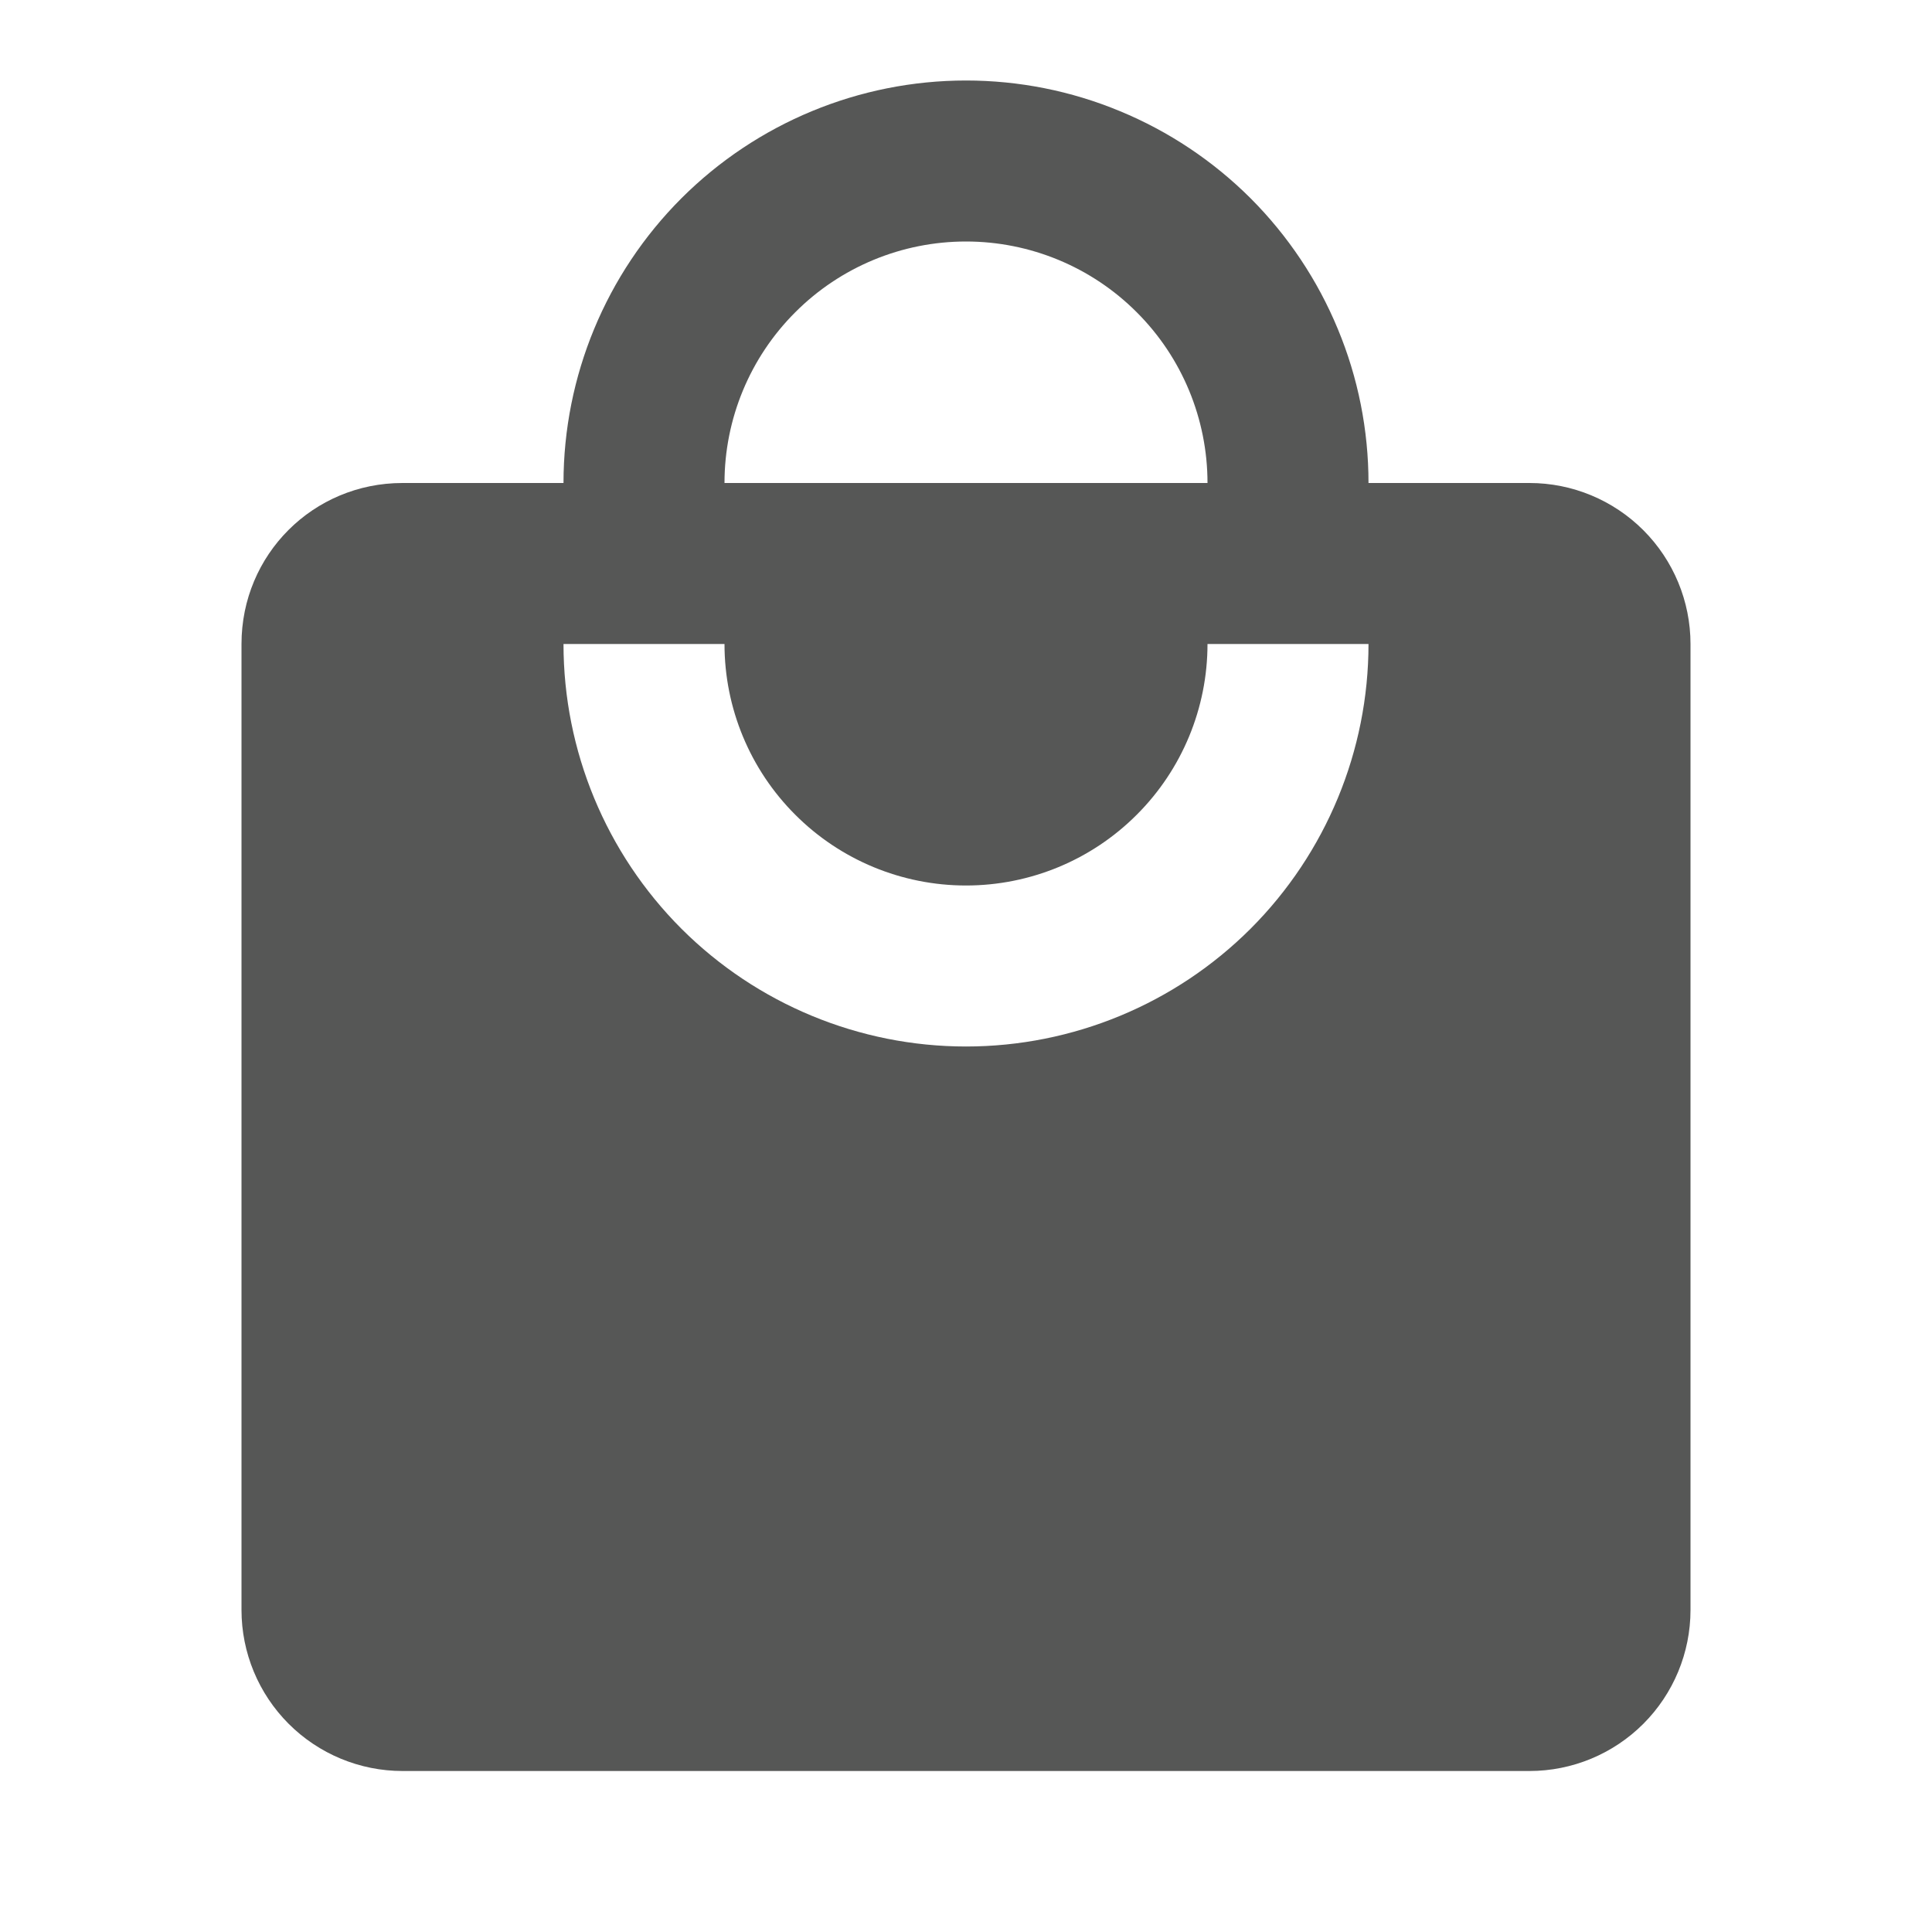
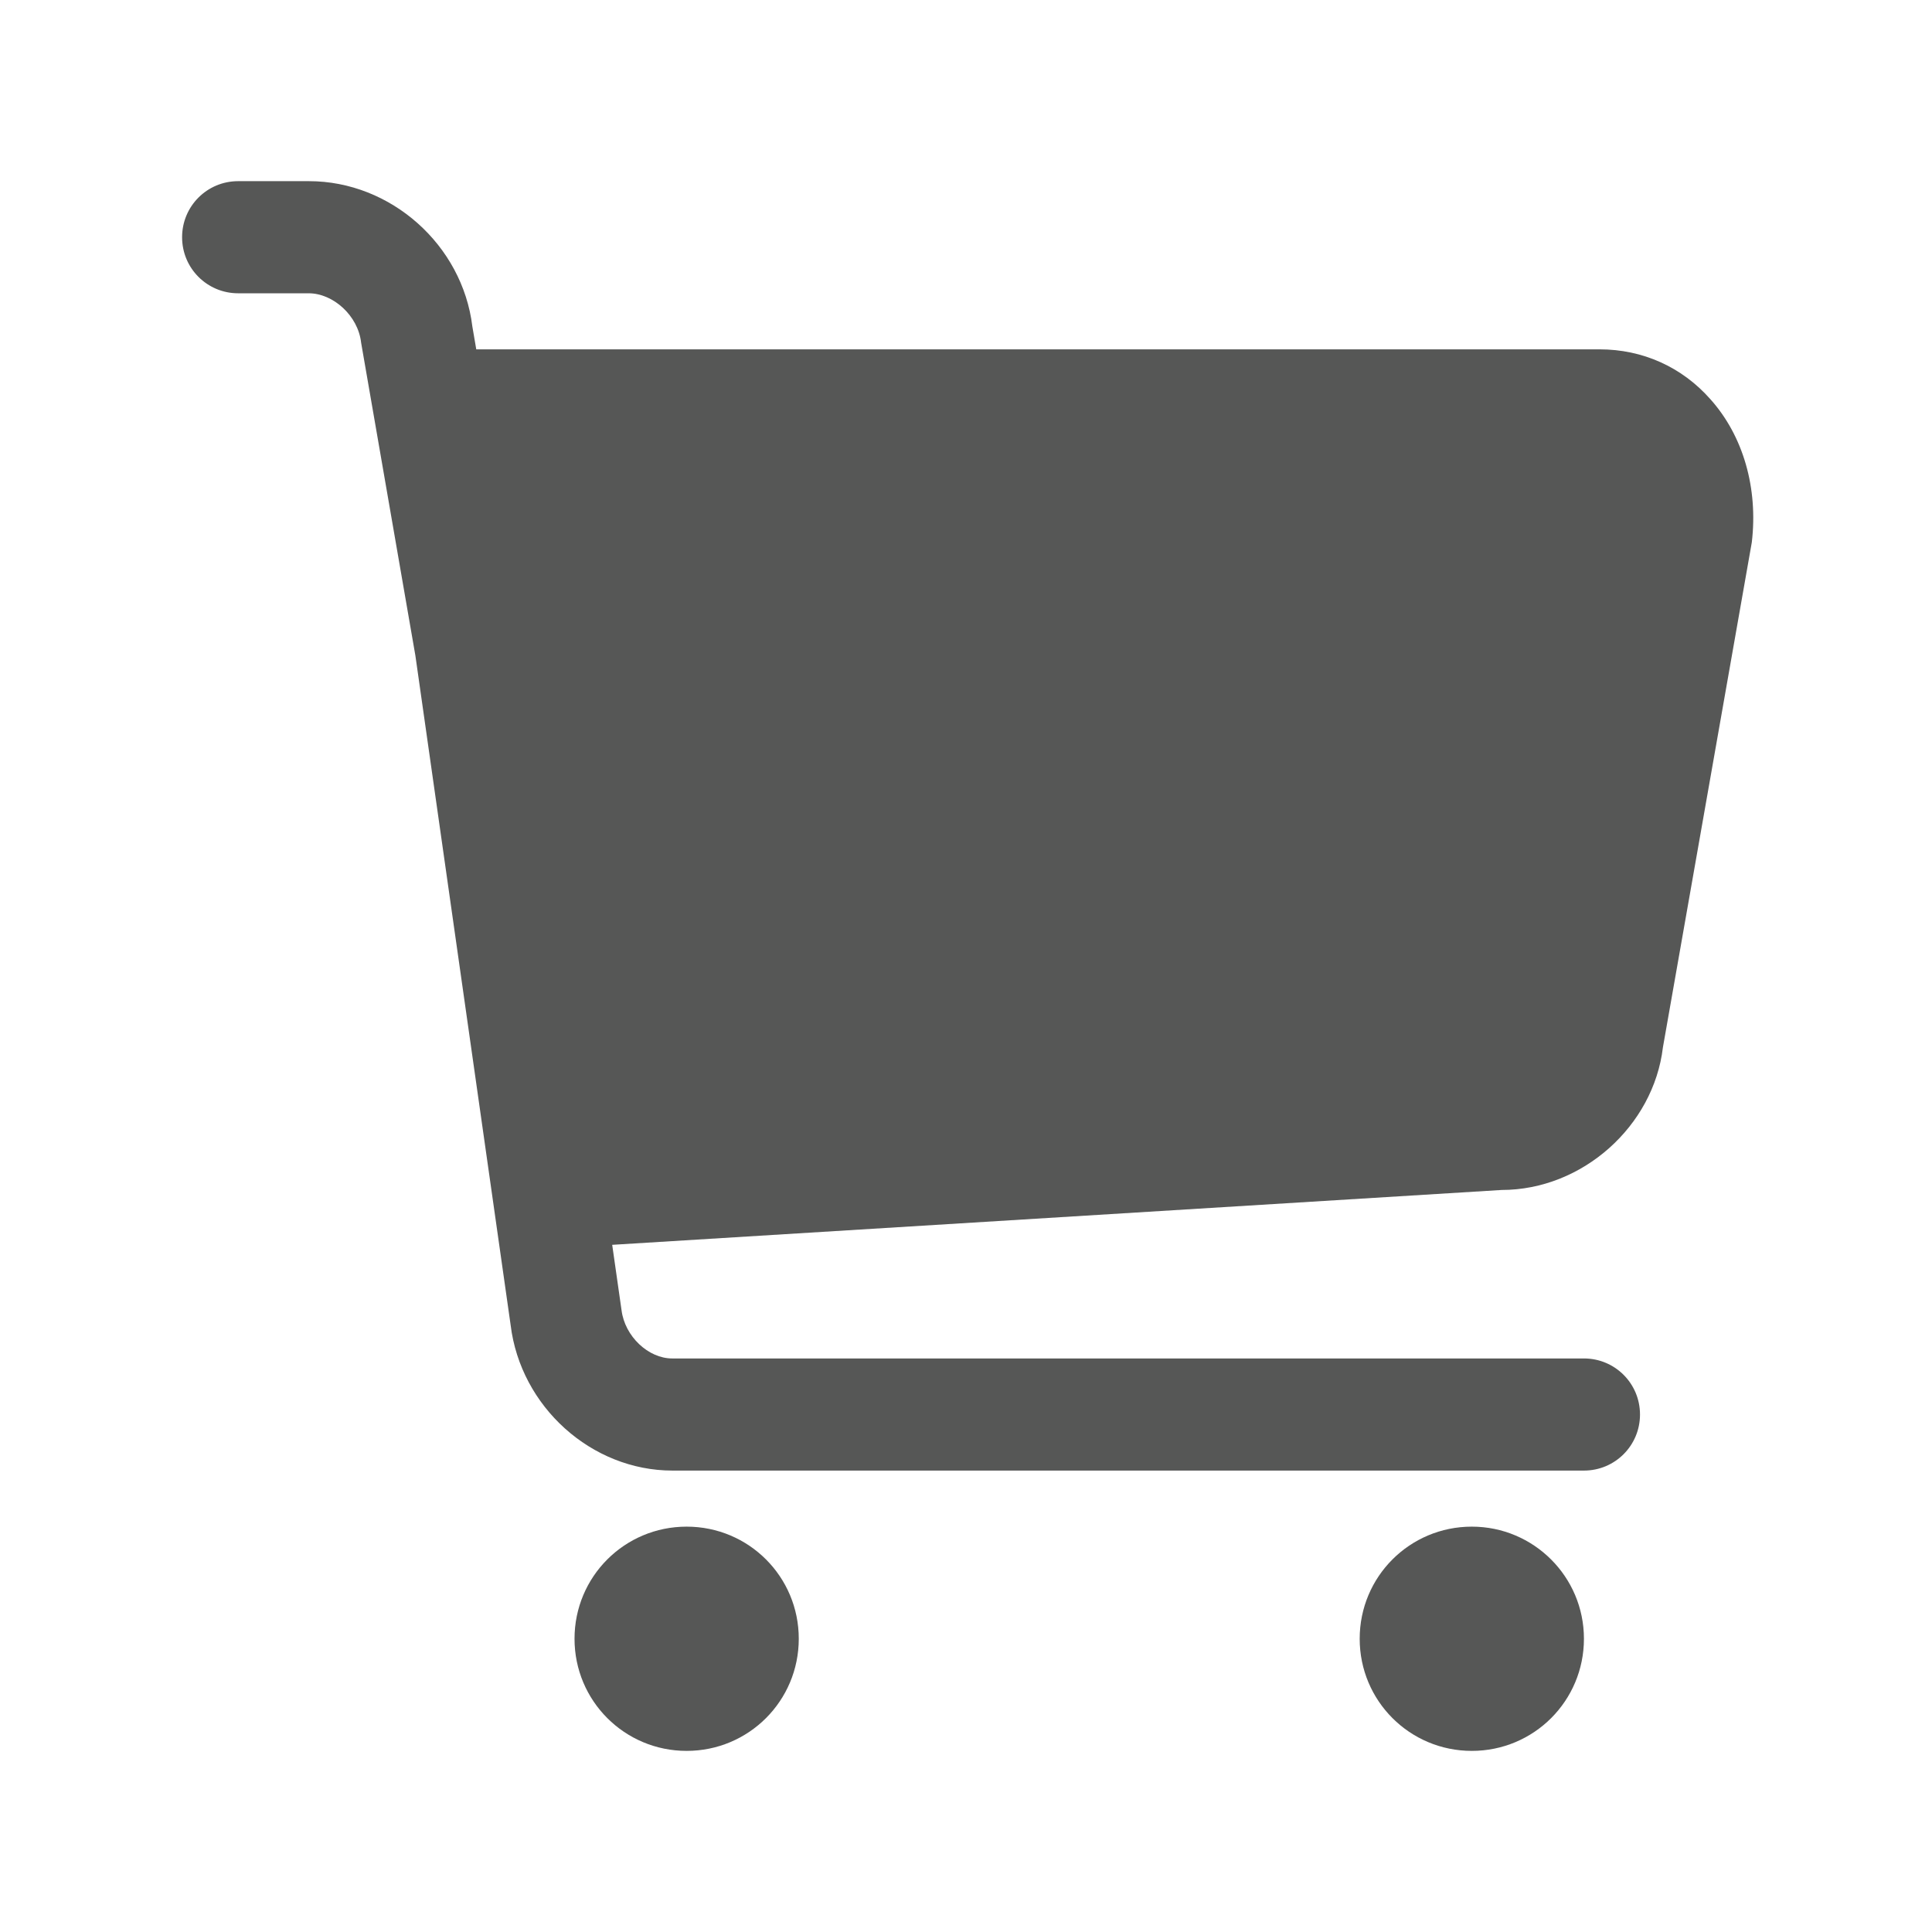
- <svg xmlns="http://www.w3.org/2000/svg" width="24" height="24" viewBox="0 0 24 24" fill="none">
-   <path d="M12 13C10.674 13 9.402 12.473 8.464 11.536C7.527 10.598 7 9.326 7 8H9C9 8.796 9.316 9.559 9.879 10.121C10.441 10.684 11.204 11 12 11C12.796 11 13.559 10.684 14.121 10.121C14.684 9.559 15 8.796 15 8H17C17 9.326 16.473 10.598 15.536 11.536C14.598 12.473 13.326 13 12 13ZM12 3C12.796 3 13.559 3.316 14.121 3.879C14.684 4.441 15 5.204 15 6H9C9 5.204 9.316 4.441 9.879 3.879C10.441 3.316 11.204 3 12 3ZM19 6H17C17 5.343 16.871 4.693 16.619 4.087C16.368 3.48 16 2.929 15.536 2.464C15.071 2 14.52 1.632 13.913 1.381C13.307 1.129 12.657 1 12 1C10.674 1 9.402 1.527 8.464 2.464C7.527 3.402 7 4.674 7 6H5C3.89 6 3 6.89 3 8V20C3 20.53 3.211 21.039 3.586 21.414C3.961 21.789 4.47 22 5 22H19C19.53 22 20.039 21.789 20.414 21.414C20.789 21.039 21 20.53 21 20V8C21 7.47 20.789 6.961 20.414 6.586C20.039 6.211 19.53 6 19 6Z" fill="#565756" />
+ <svg xmlns="http://www.w3.org/2000/svg" width="24" height="24" viewBox="-38.9 -39.4 1102.6 1102.6" version="1.1">
+   <path fill="#565756" d="M352.973 831.86c-35.435 0-63.989 28.554-63.989 63.989 0 35.435 28.554 63.989 63.989 63.989s63.989-28.554 63.989-63.989C416.962 860.415 388.408 831.86 352.973 831.86L352.973 831.86z" />
+   <path fill="#565756" d="M801.07 831.86c-35.435 0-63.989 28.554-63.989 63.989 0 35.435 28.554 63.989 63.989 63.989s63.989-28.554 63.989-63.989C865.059 860.415 836.333 831.86 801.07 831.86L801.07 831.86z" />
+   <path fill="#565756" d="M937.305 188.527C920.964 169.95 898.43 159.973 874.004 159.973L232.907 159.973l-2.236-13.073c-5.676-46.616-46.616-82.911-93.232-82.911L97.016 63.989c-17.717 0-31.995 14.277-31.995 31.995s14.277 31.995 31.995 31.995l40.251 0c13.933 0 28.21 12.729 29.93 28.21l30.963 178.551 54.356 382.043c5.676 46.616 46.1 83.083 92.372 83.083l520.171 0c17.717 0 31.995-14.277 31.995-31.995s-14.277-31.995-31.995-31.995L344.716 735.876c-13.589 0-27.006-12.557-28.898-27.522l-5.332-37.327 507.614-31.307c46.1 0 86.695-36.467 92.028-81.363L960.871 270.062C964.483 239.272 956.054 209.513 937.305 188.527z" />
</svg>
